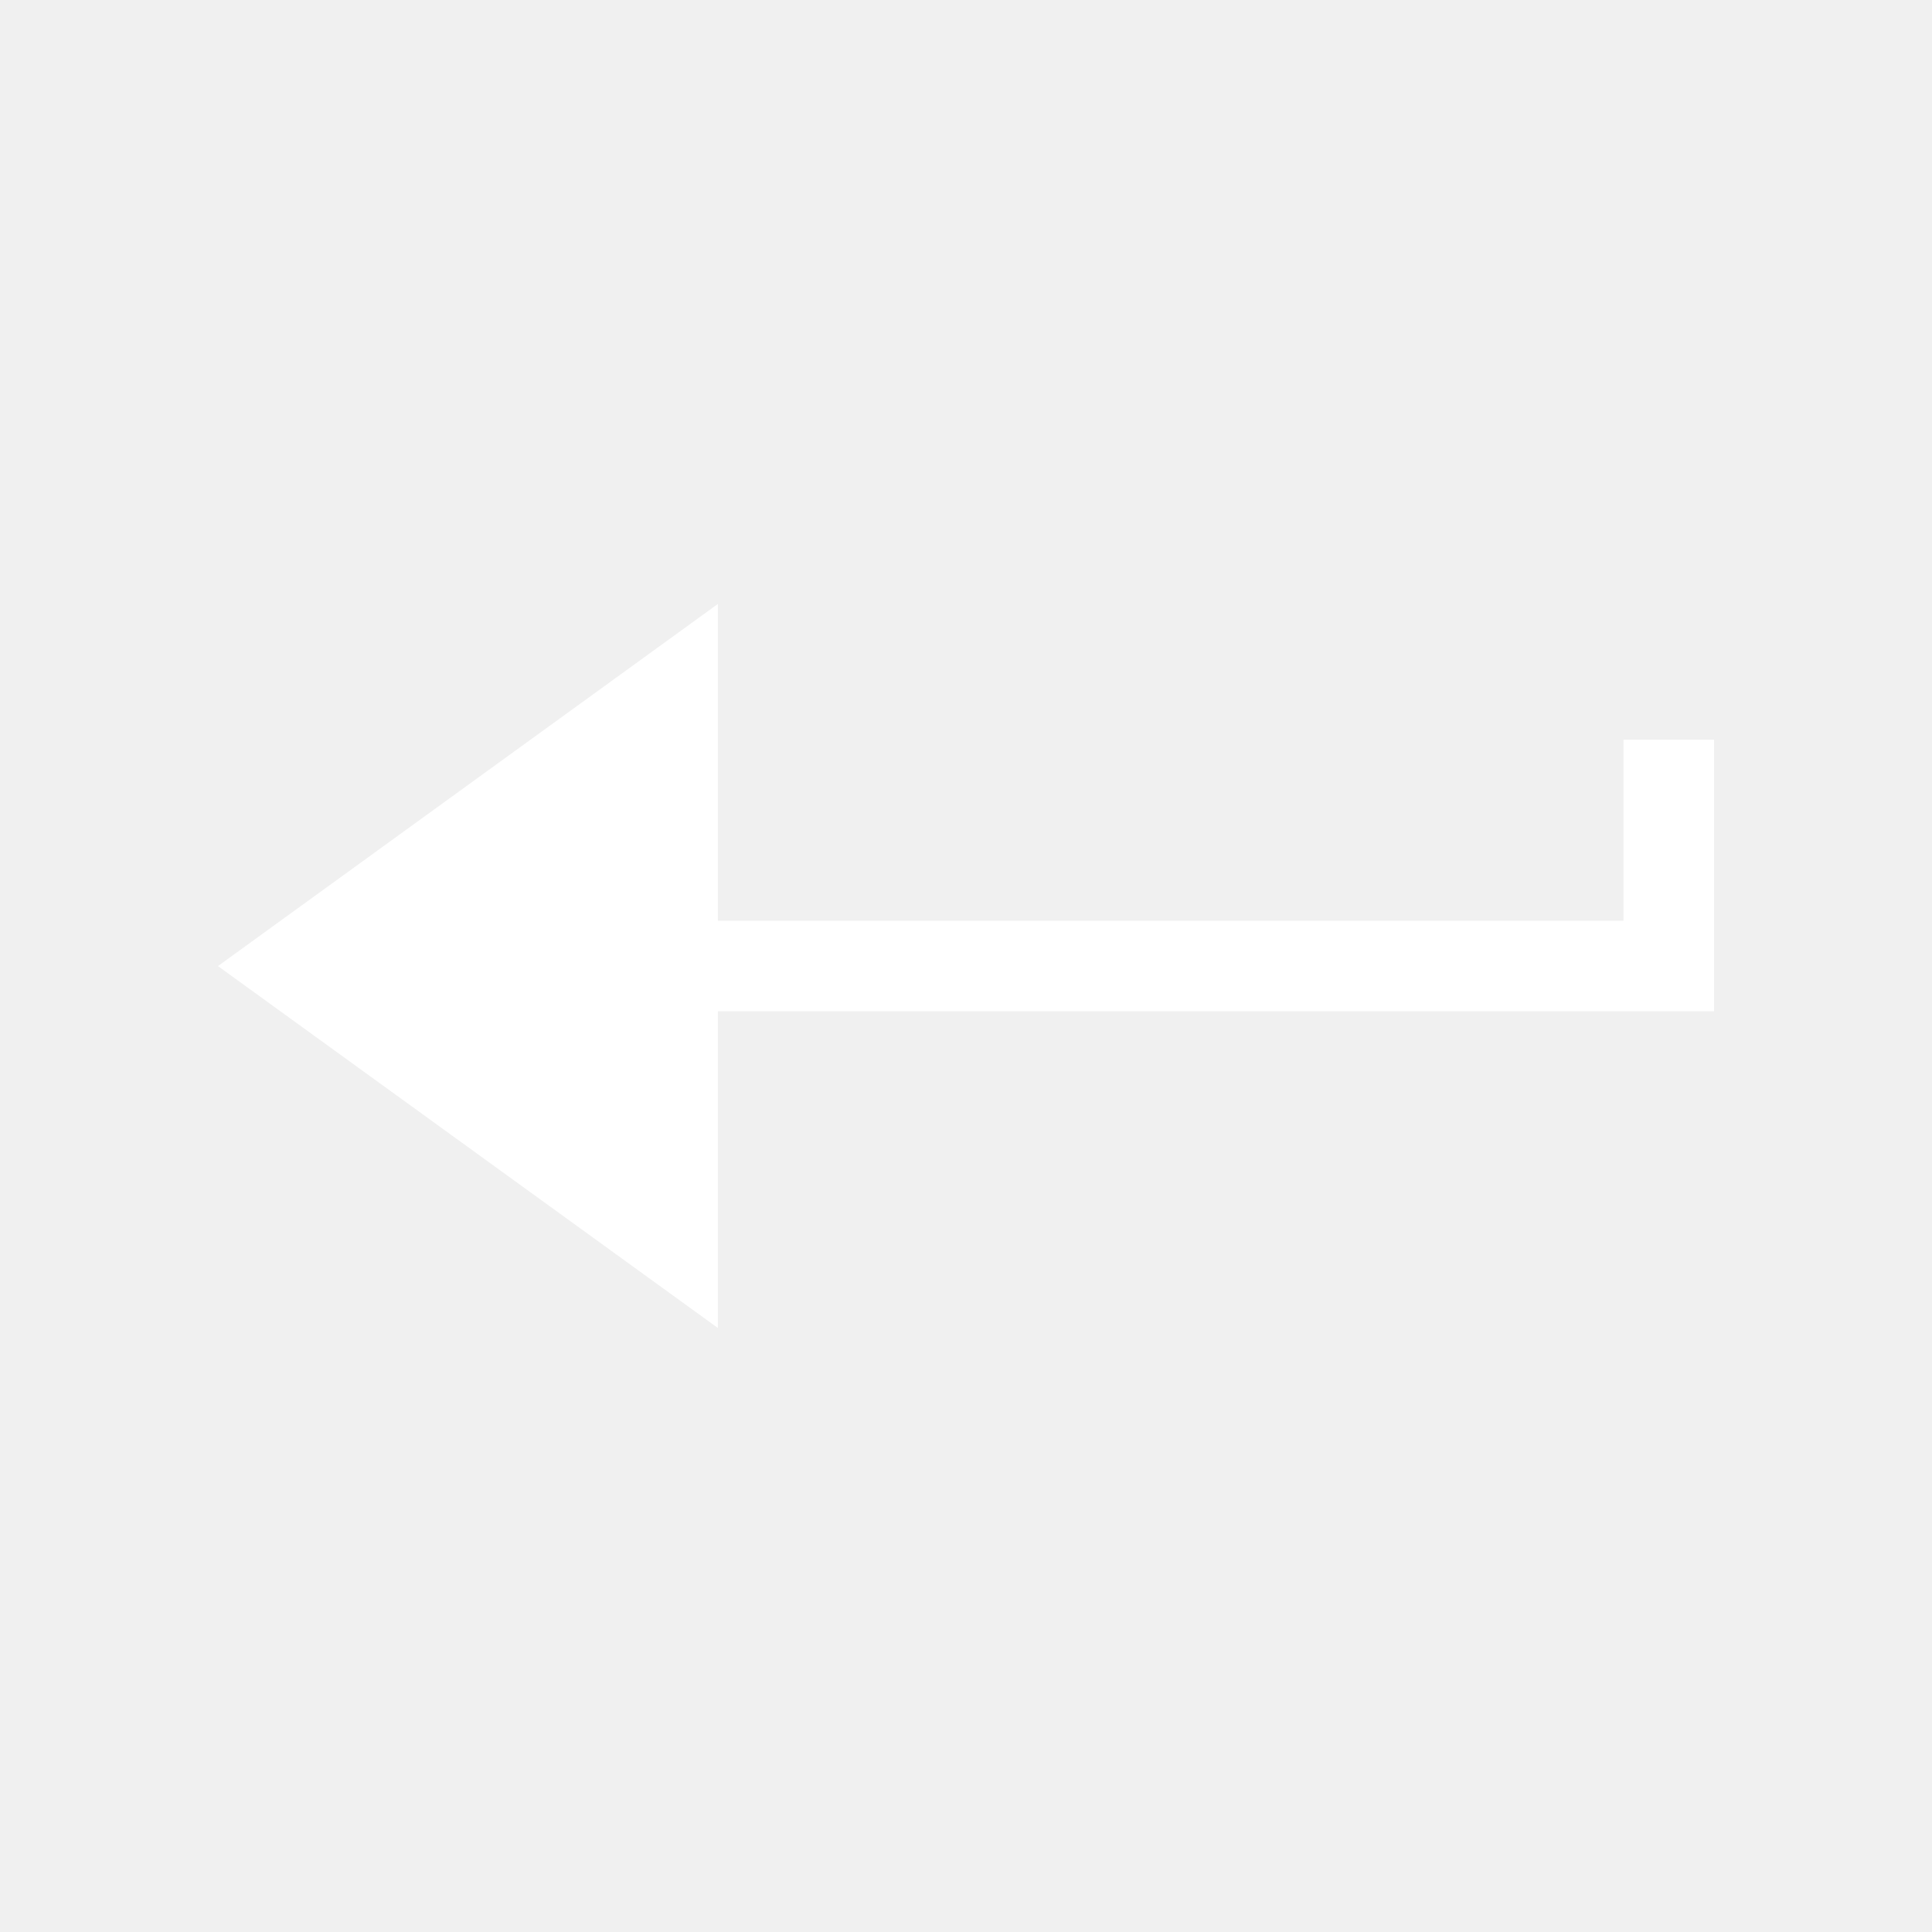
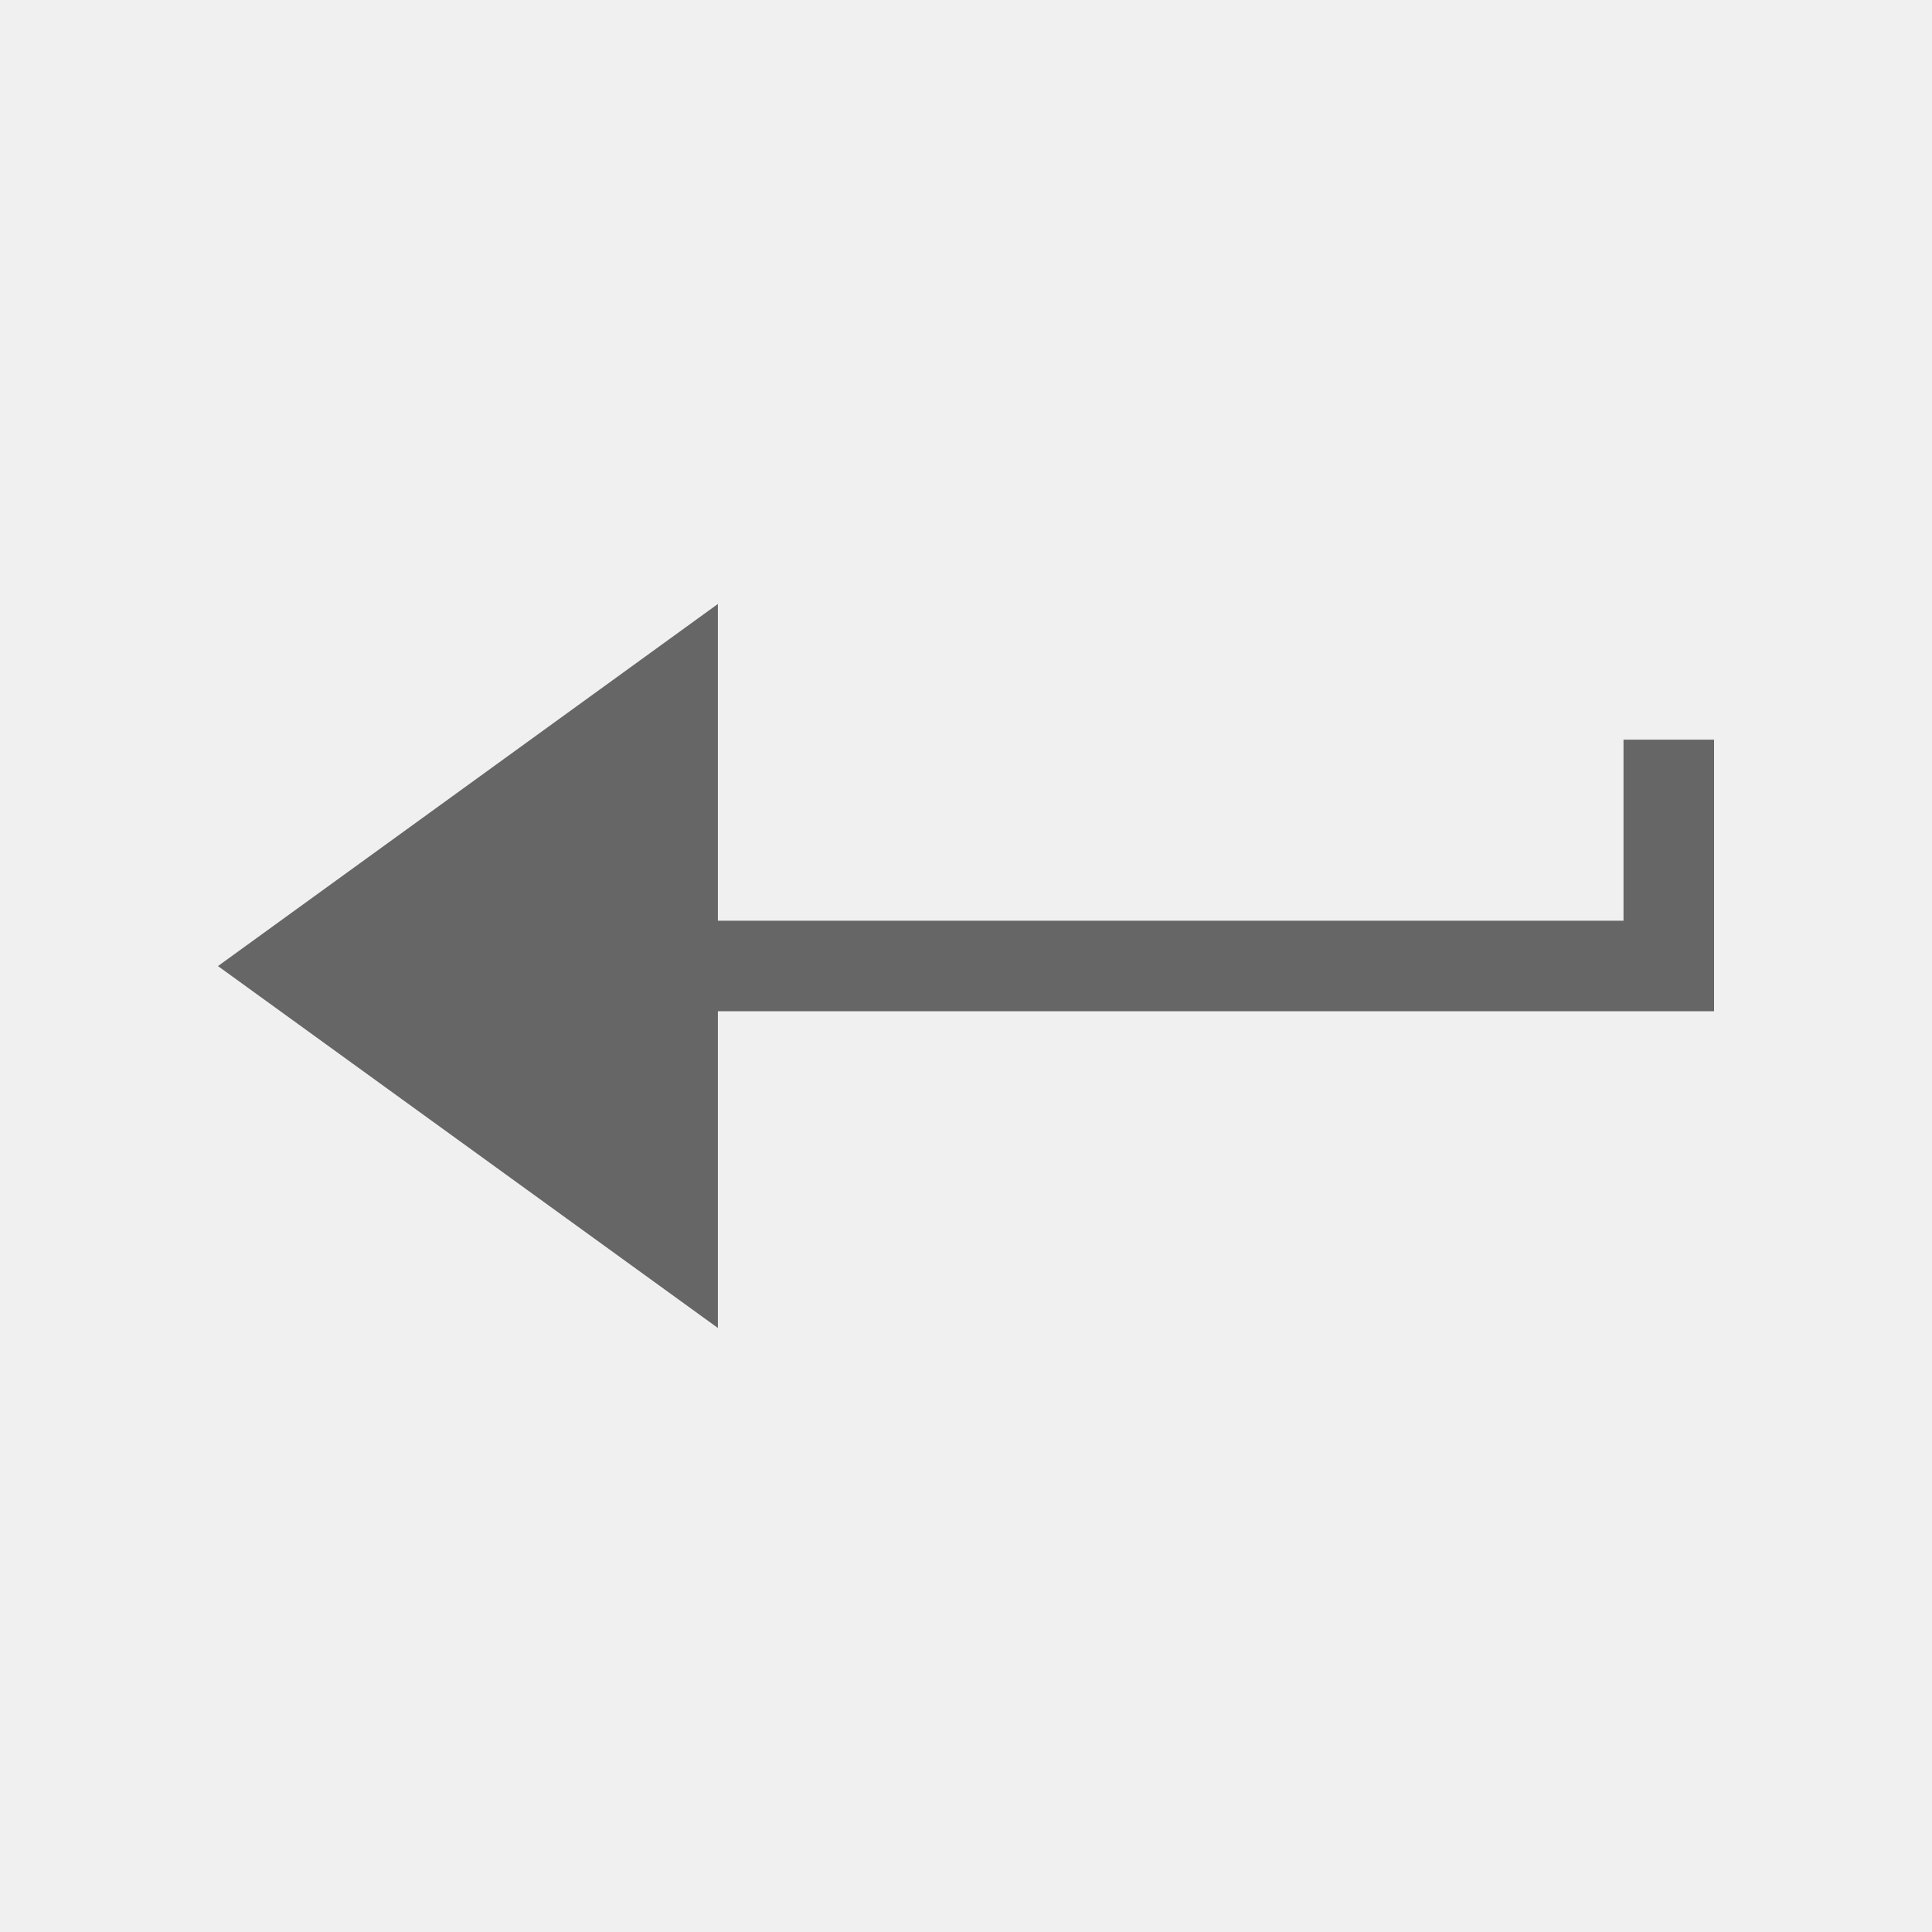
<svg xmlns="http://www.w3.org/2000/svg" version="1.1" id="svg6103" x="0px" y="0px" width="48px" height="48px" viewBox="0 0 48 48" enable-background="new 0 0 48 48" xml:space="preserve">
  <g id="layer1">
    <g id="g1718" transform="matrix(1.25,0,0,-1.25,39.7642,19.09179)">
-       <path id="path1720" fill="#FFFFFF" d="M0.457,0.572v-3.598h-18v6.295l-9.936-7.197l9.936-7.193    v6.295h19.8v5.398H0.457z" />
+       <path id="path1720" fill="#666666" d="M0.457,0.572v-3.598h-18v6.295l-9.936-7.197l9.936-7.193    v6.295h19.8v5.398H0.457z" />
    </g>
  </g>
</svg>
